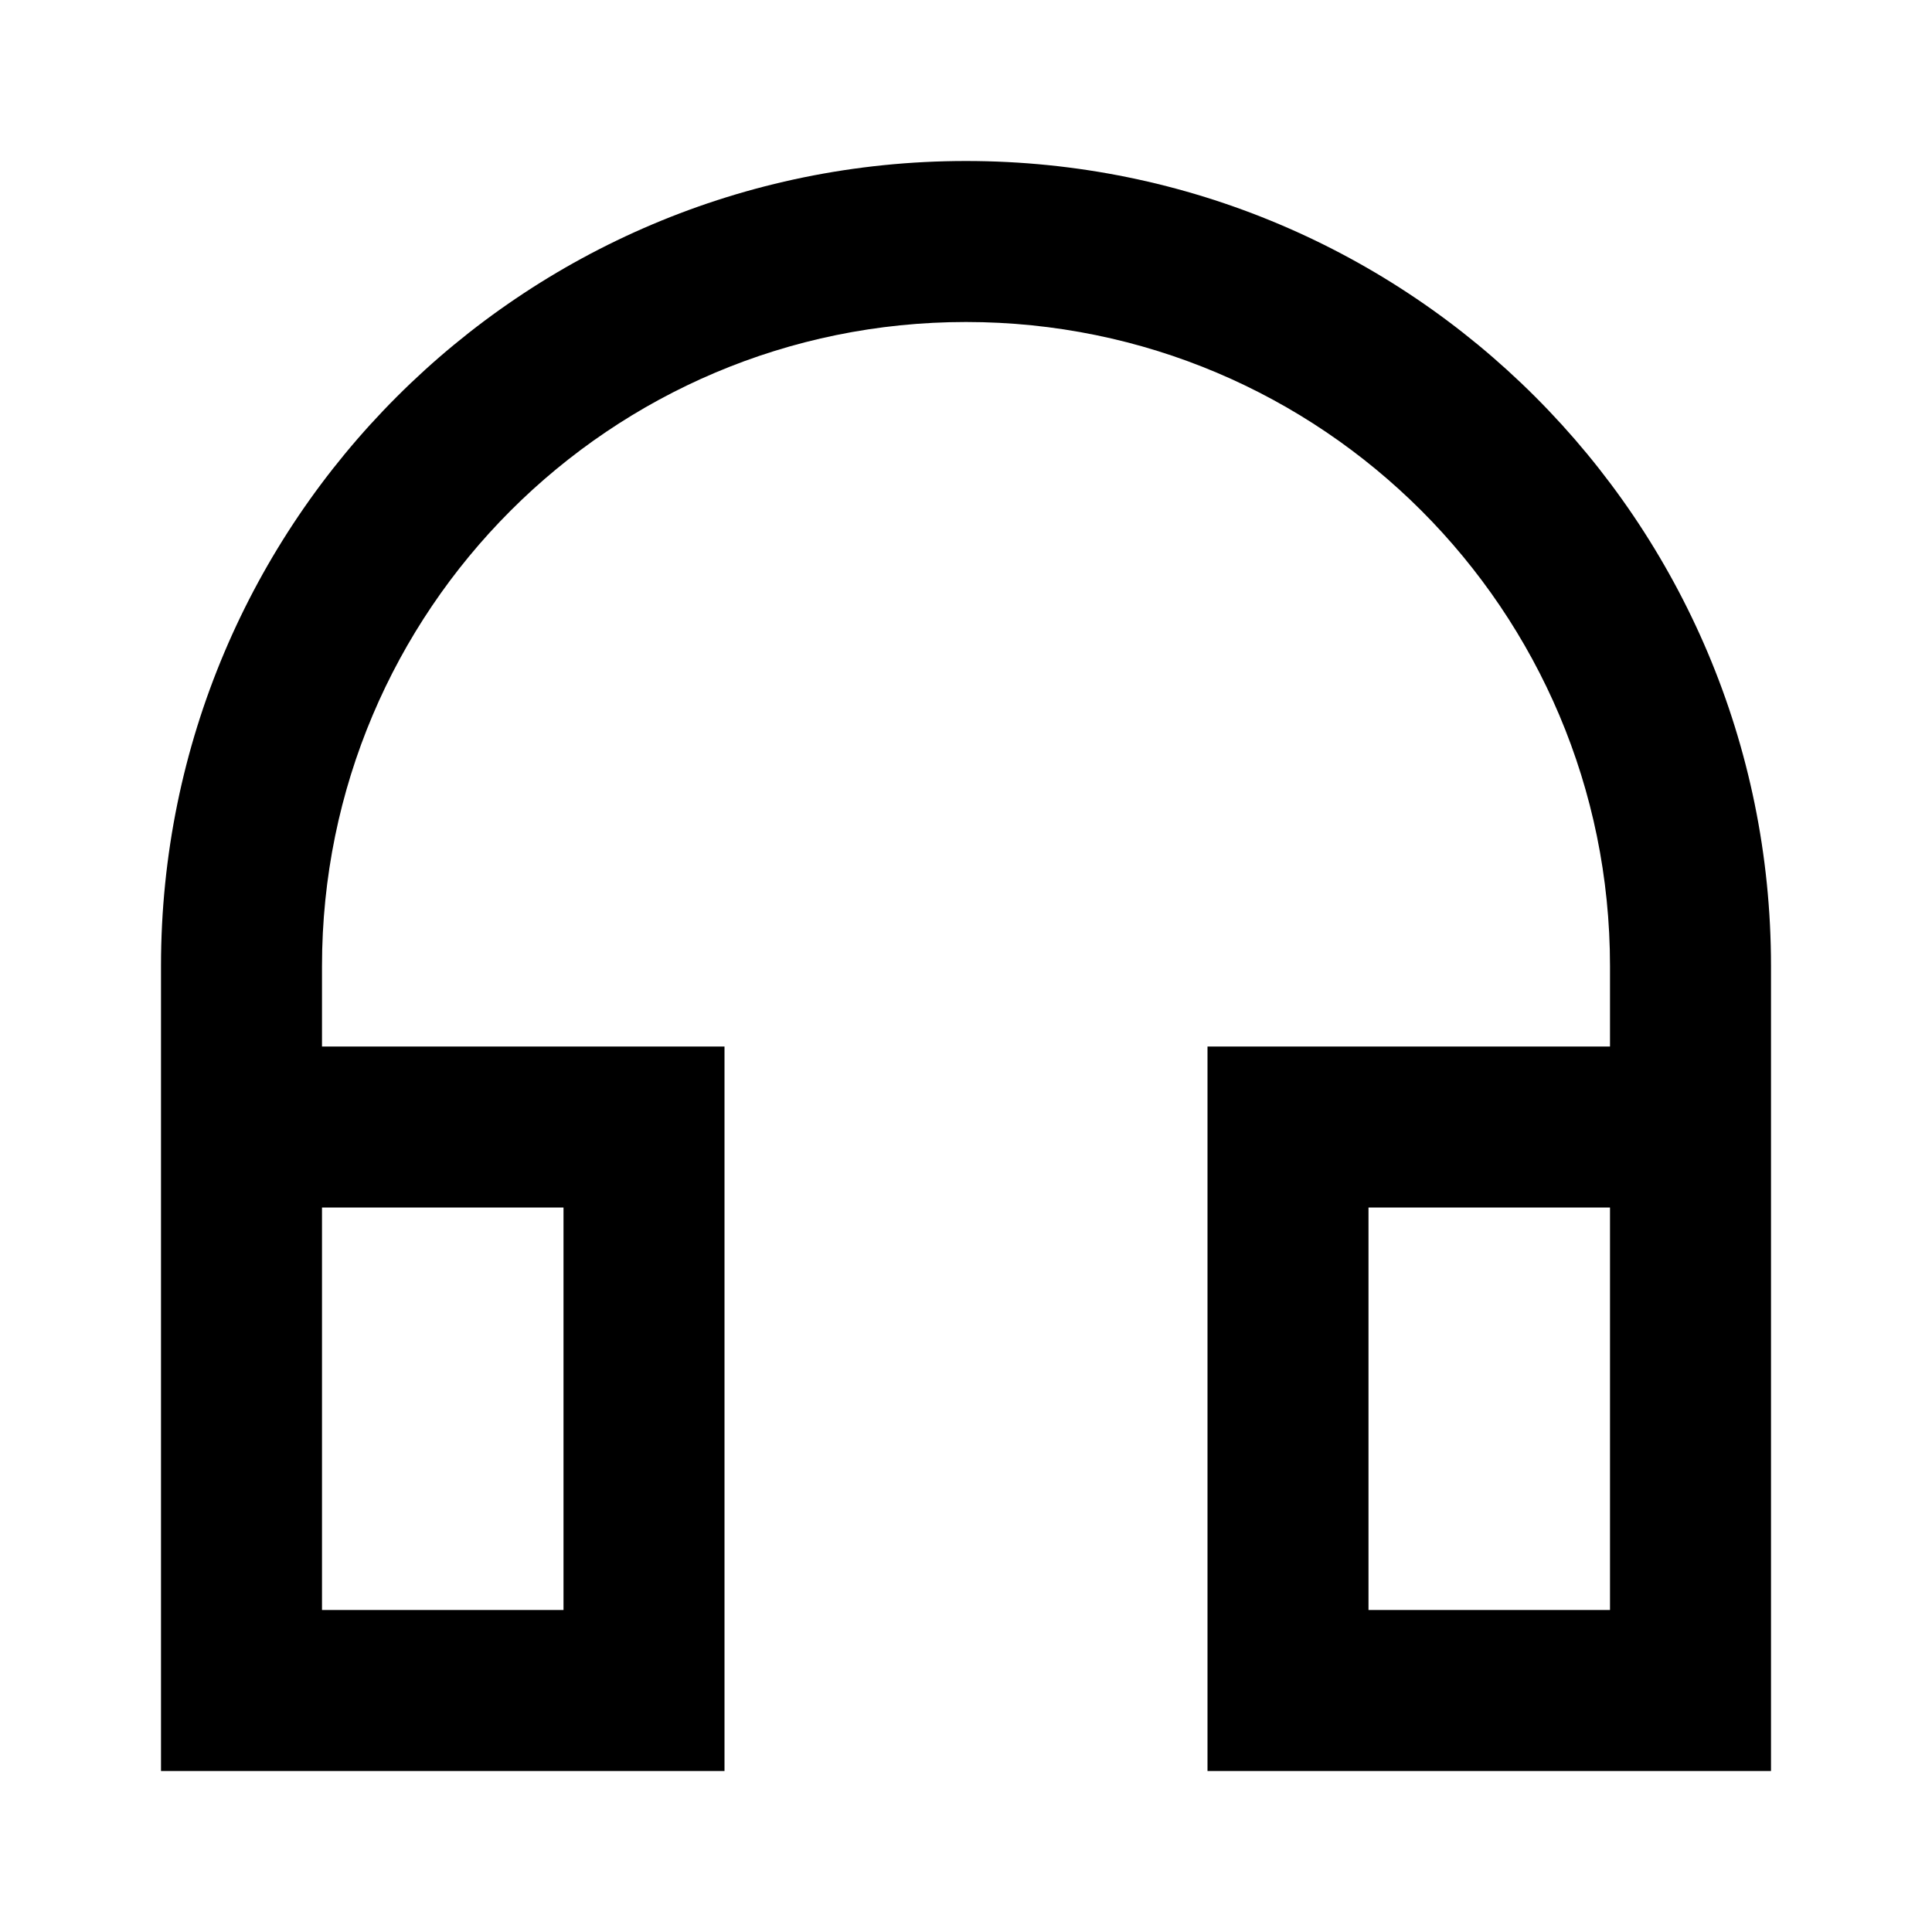
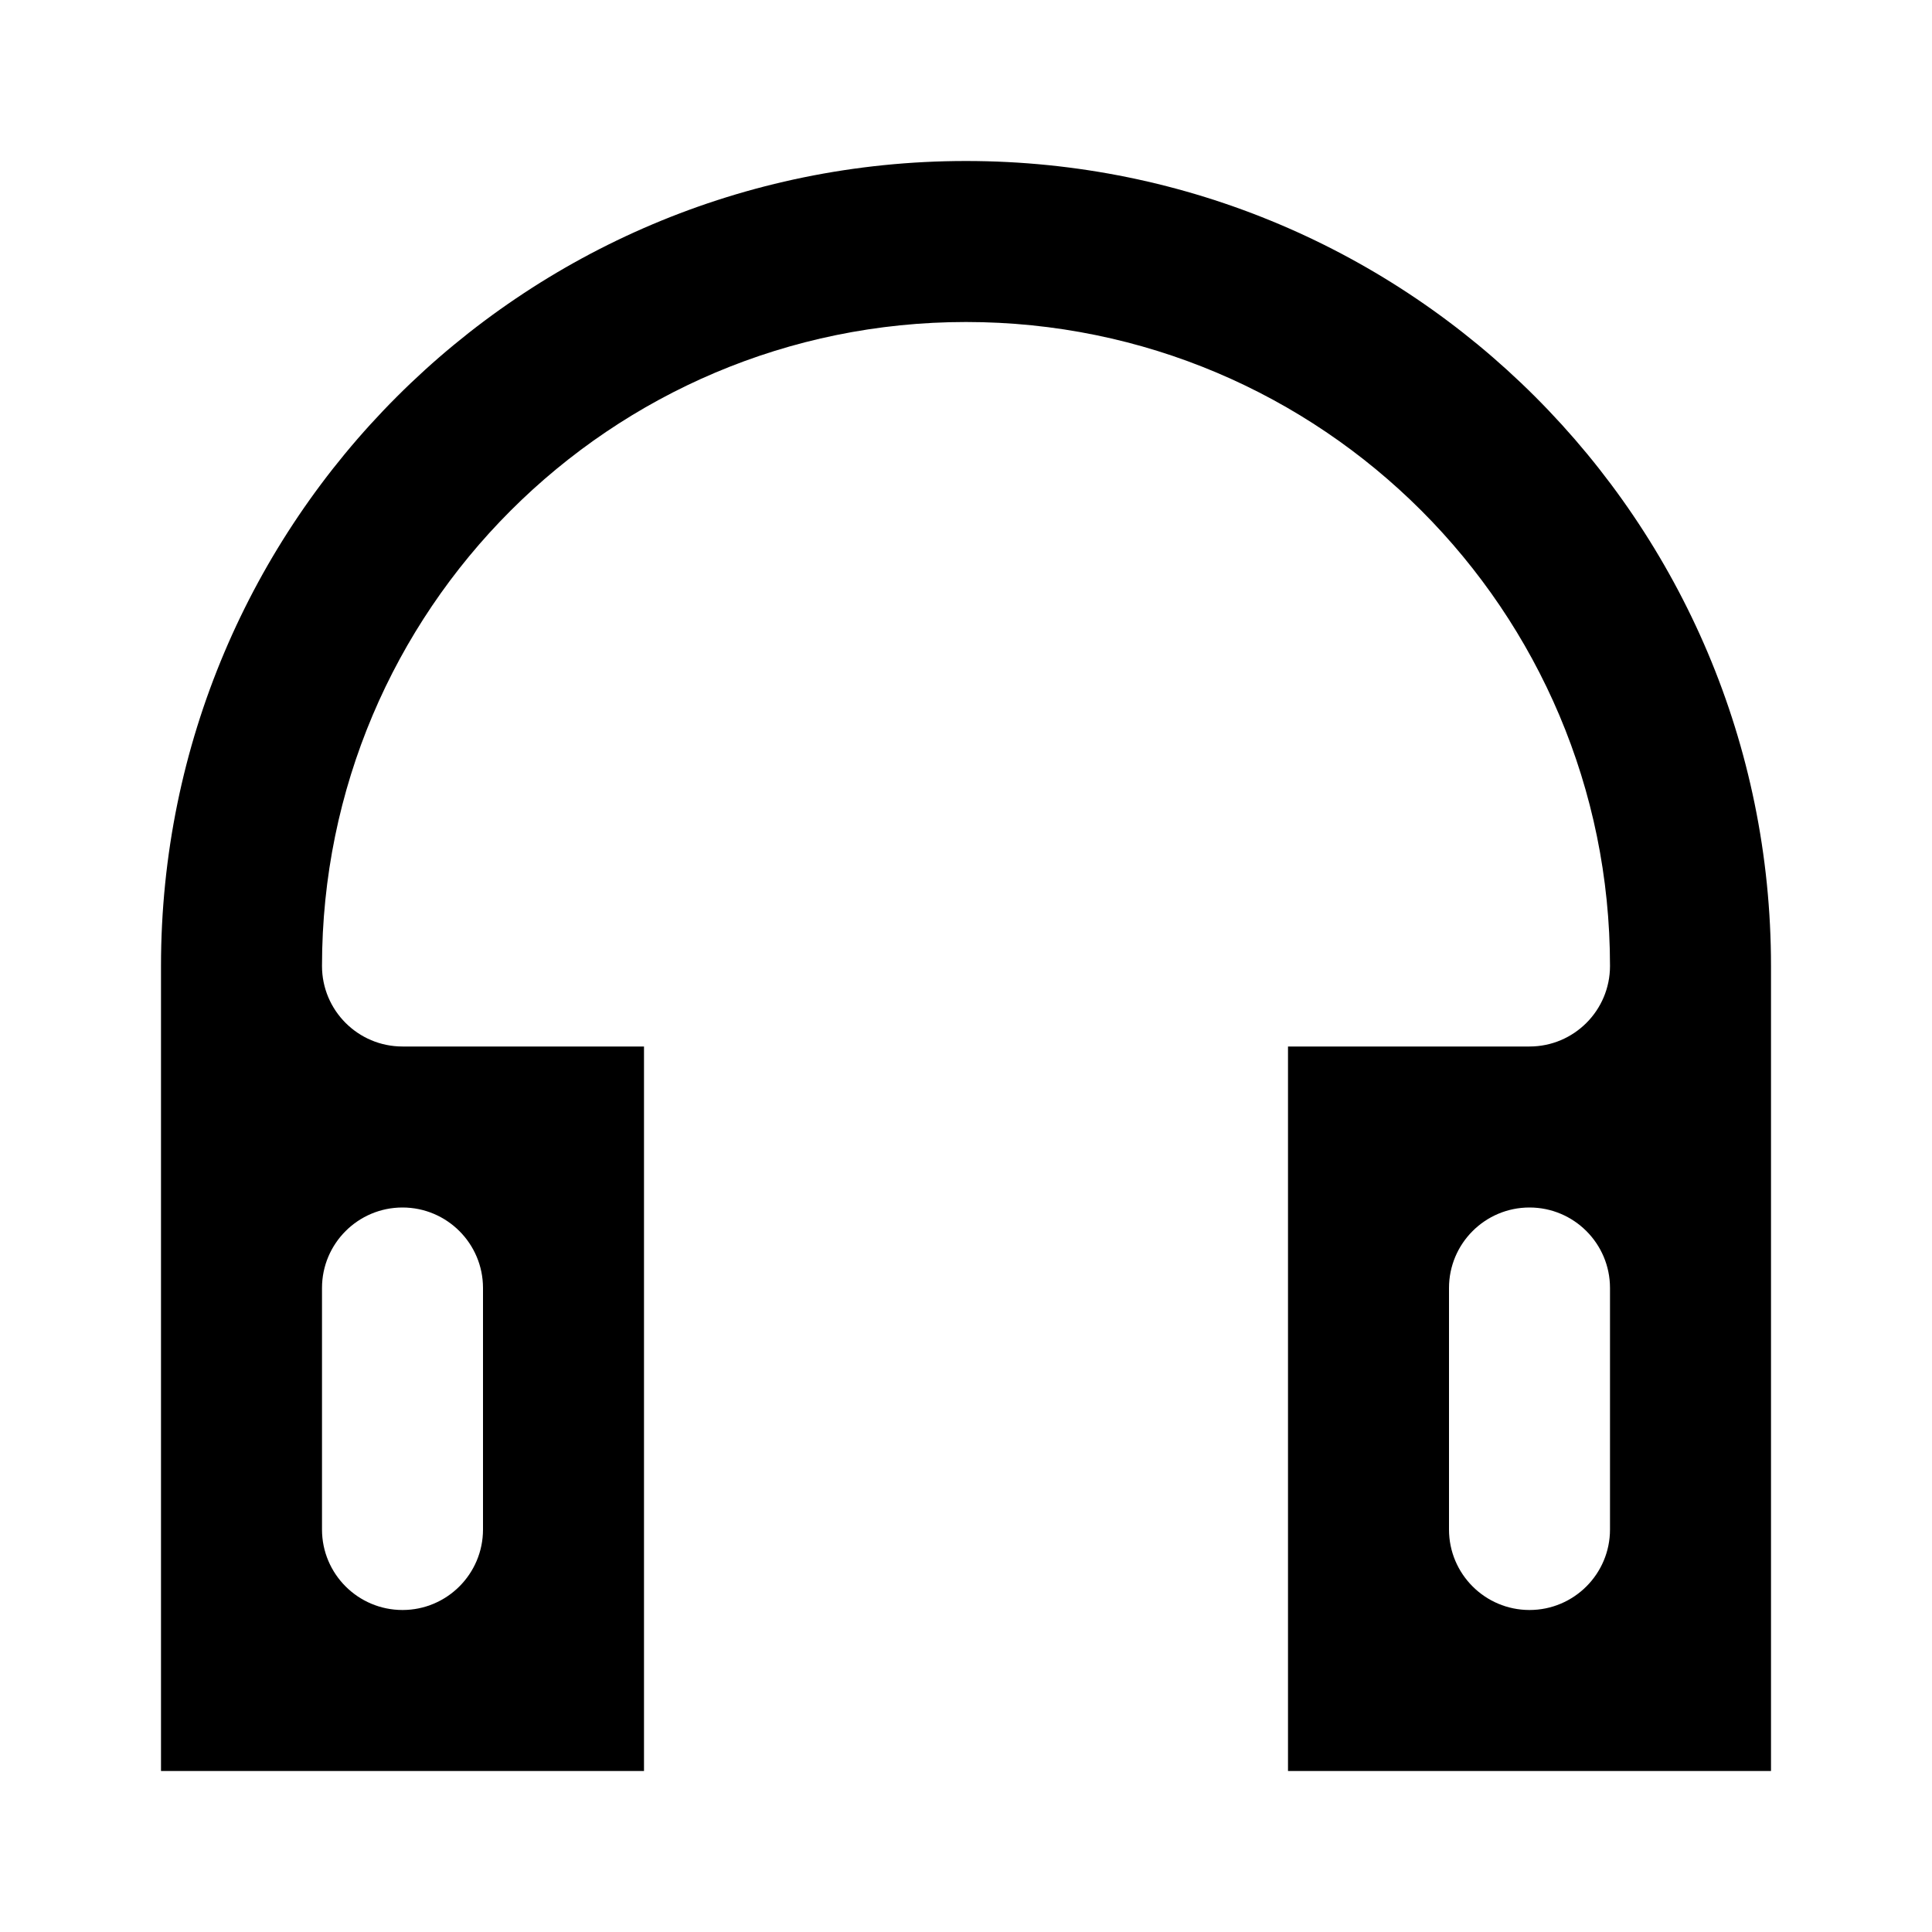
<svg viewBox="0 0 24 24" fill="none" width="100%" height="100%">
-   <path fill-rule="evenodd" clip-rule="evenodd" d="M12 2C17.523 2 22 6.477 22 12V22H15V13H20V12C20 7.582 16.418 4 12 4C7.582 4 4 7.582 4 12V13H9V22H2V12C2 6.477 6.477 2 12 2ZM17 15V20H20V15H17ZM4 20H7V15H4V20Z" fill="currentColor" />
+   <path d="M12 2C17.523 2 22 6.477 22 12V22H16V13H19C19.552 13 20 12.552 20 12C20 7.582 16.418 4 12 4C7.582 4 4 7.582 4 12C4 12.552 4.448 13 5 13H8V22H2V12C2 6.477 6.477 2 12 2ZM19 15C18.448 15 18 15.448 18 16V19C18 19.552 18.448 20 19 20C19.552 20 20 19.552 20 19V16C20 15.448 19.552 15 19 15ZM4 19C4 19.552 4.448 20 5 20C5.552 20 6 19.552 6 19V16C6 15.448 5.552 15 5 15C4.448 15 4 15.448 4 16V19Z" fill-rule="evenodd" clip-rule="evenodd" fill="currentColor" />
</svg>
